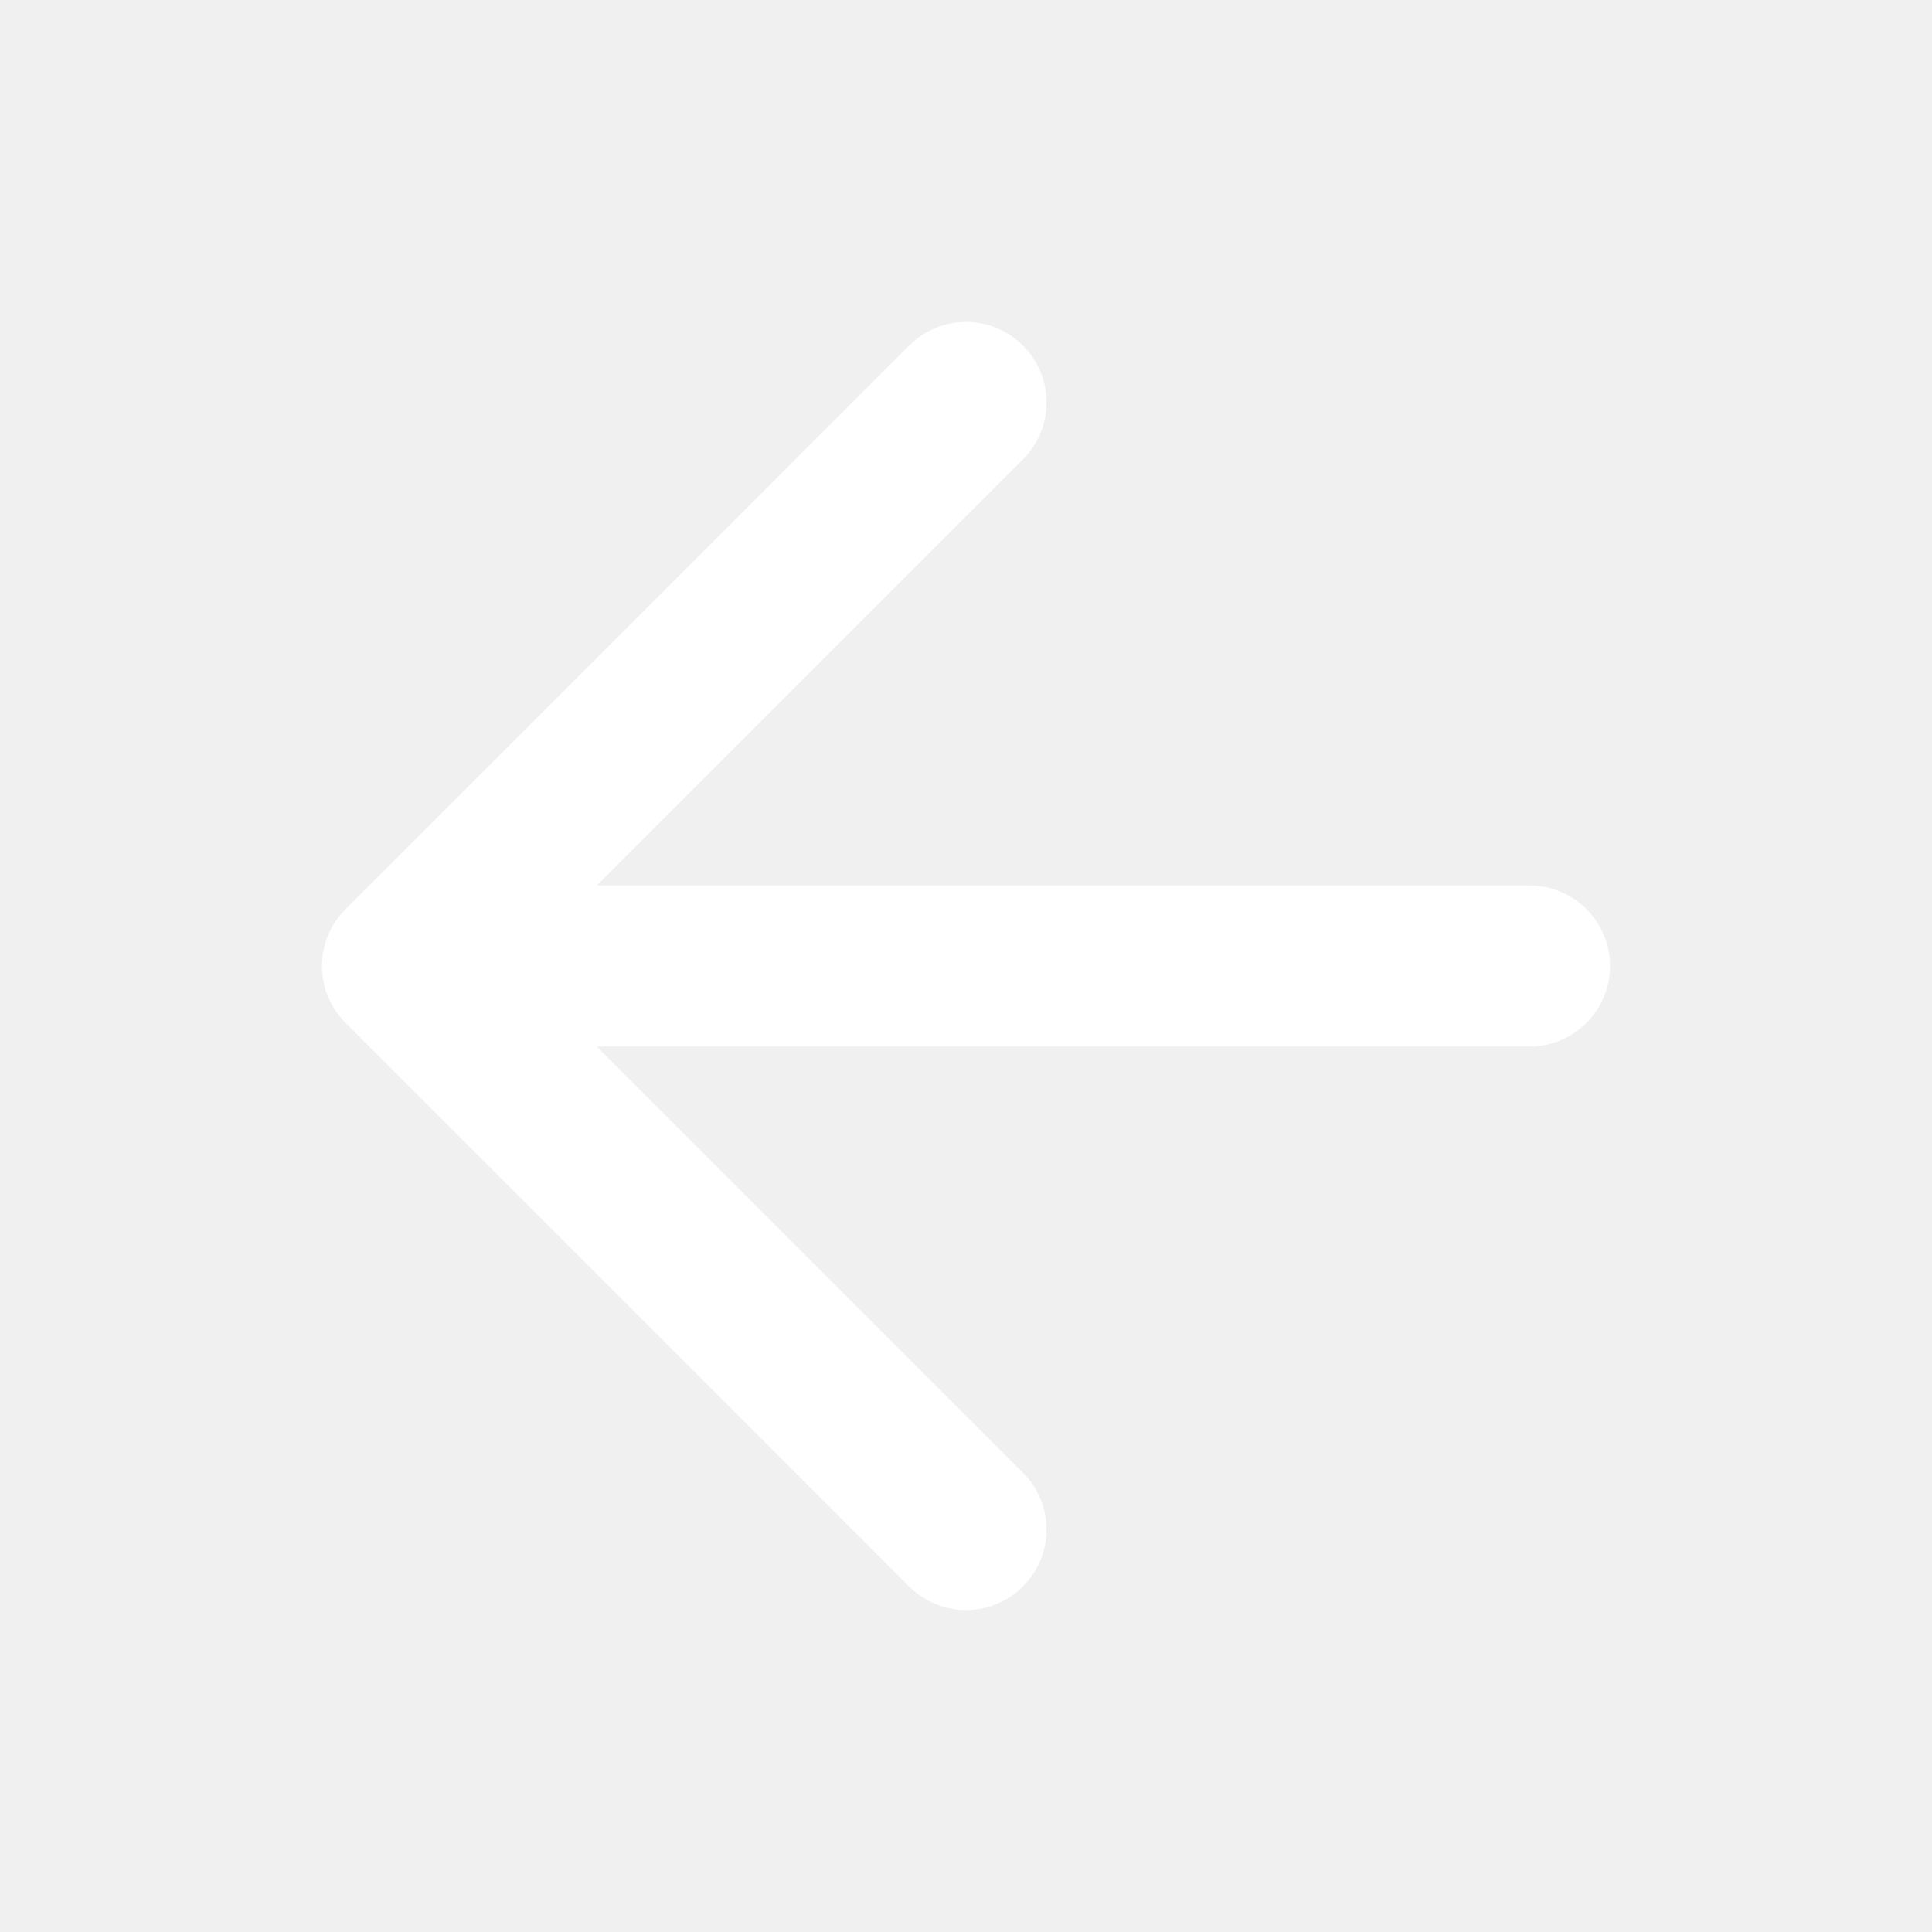
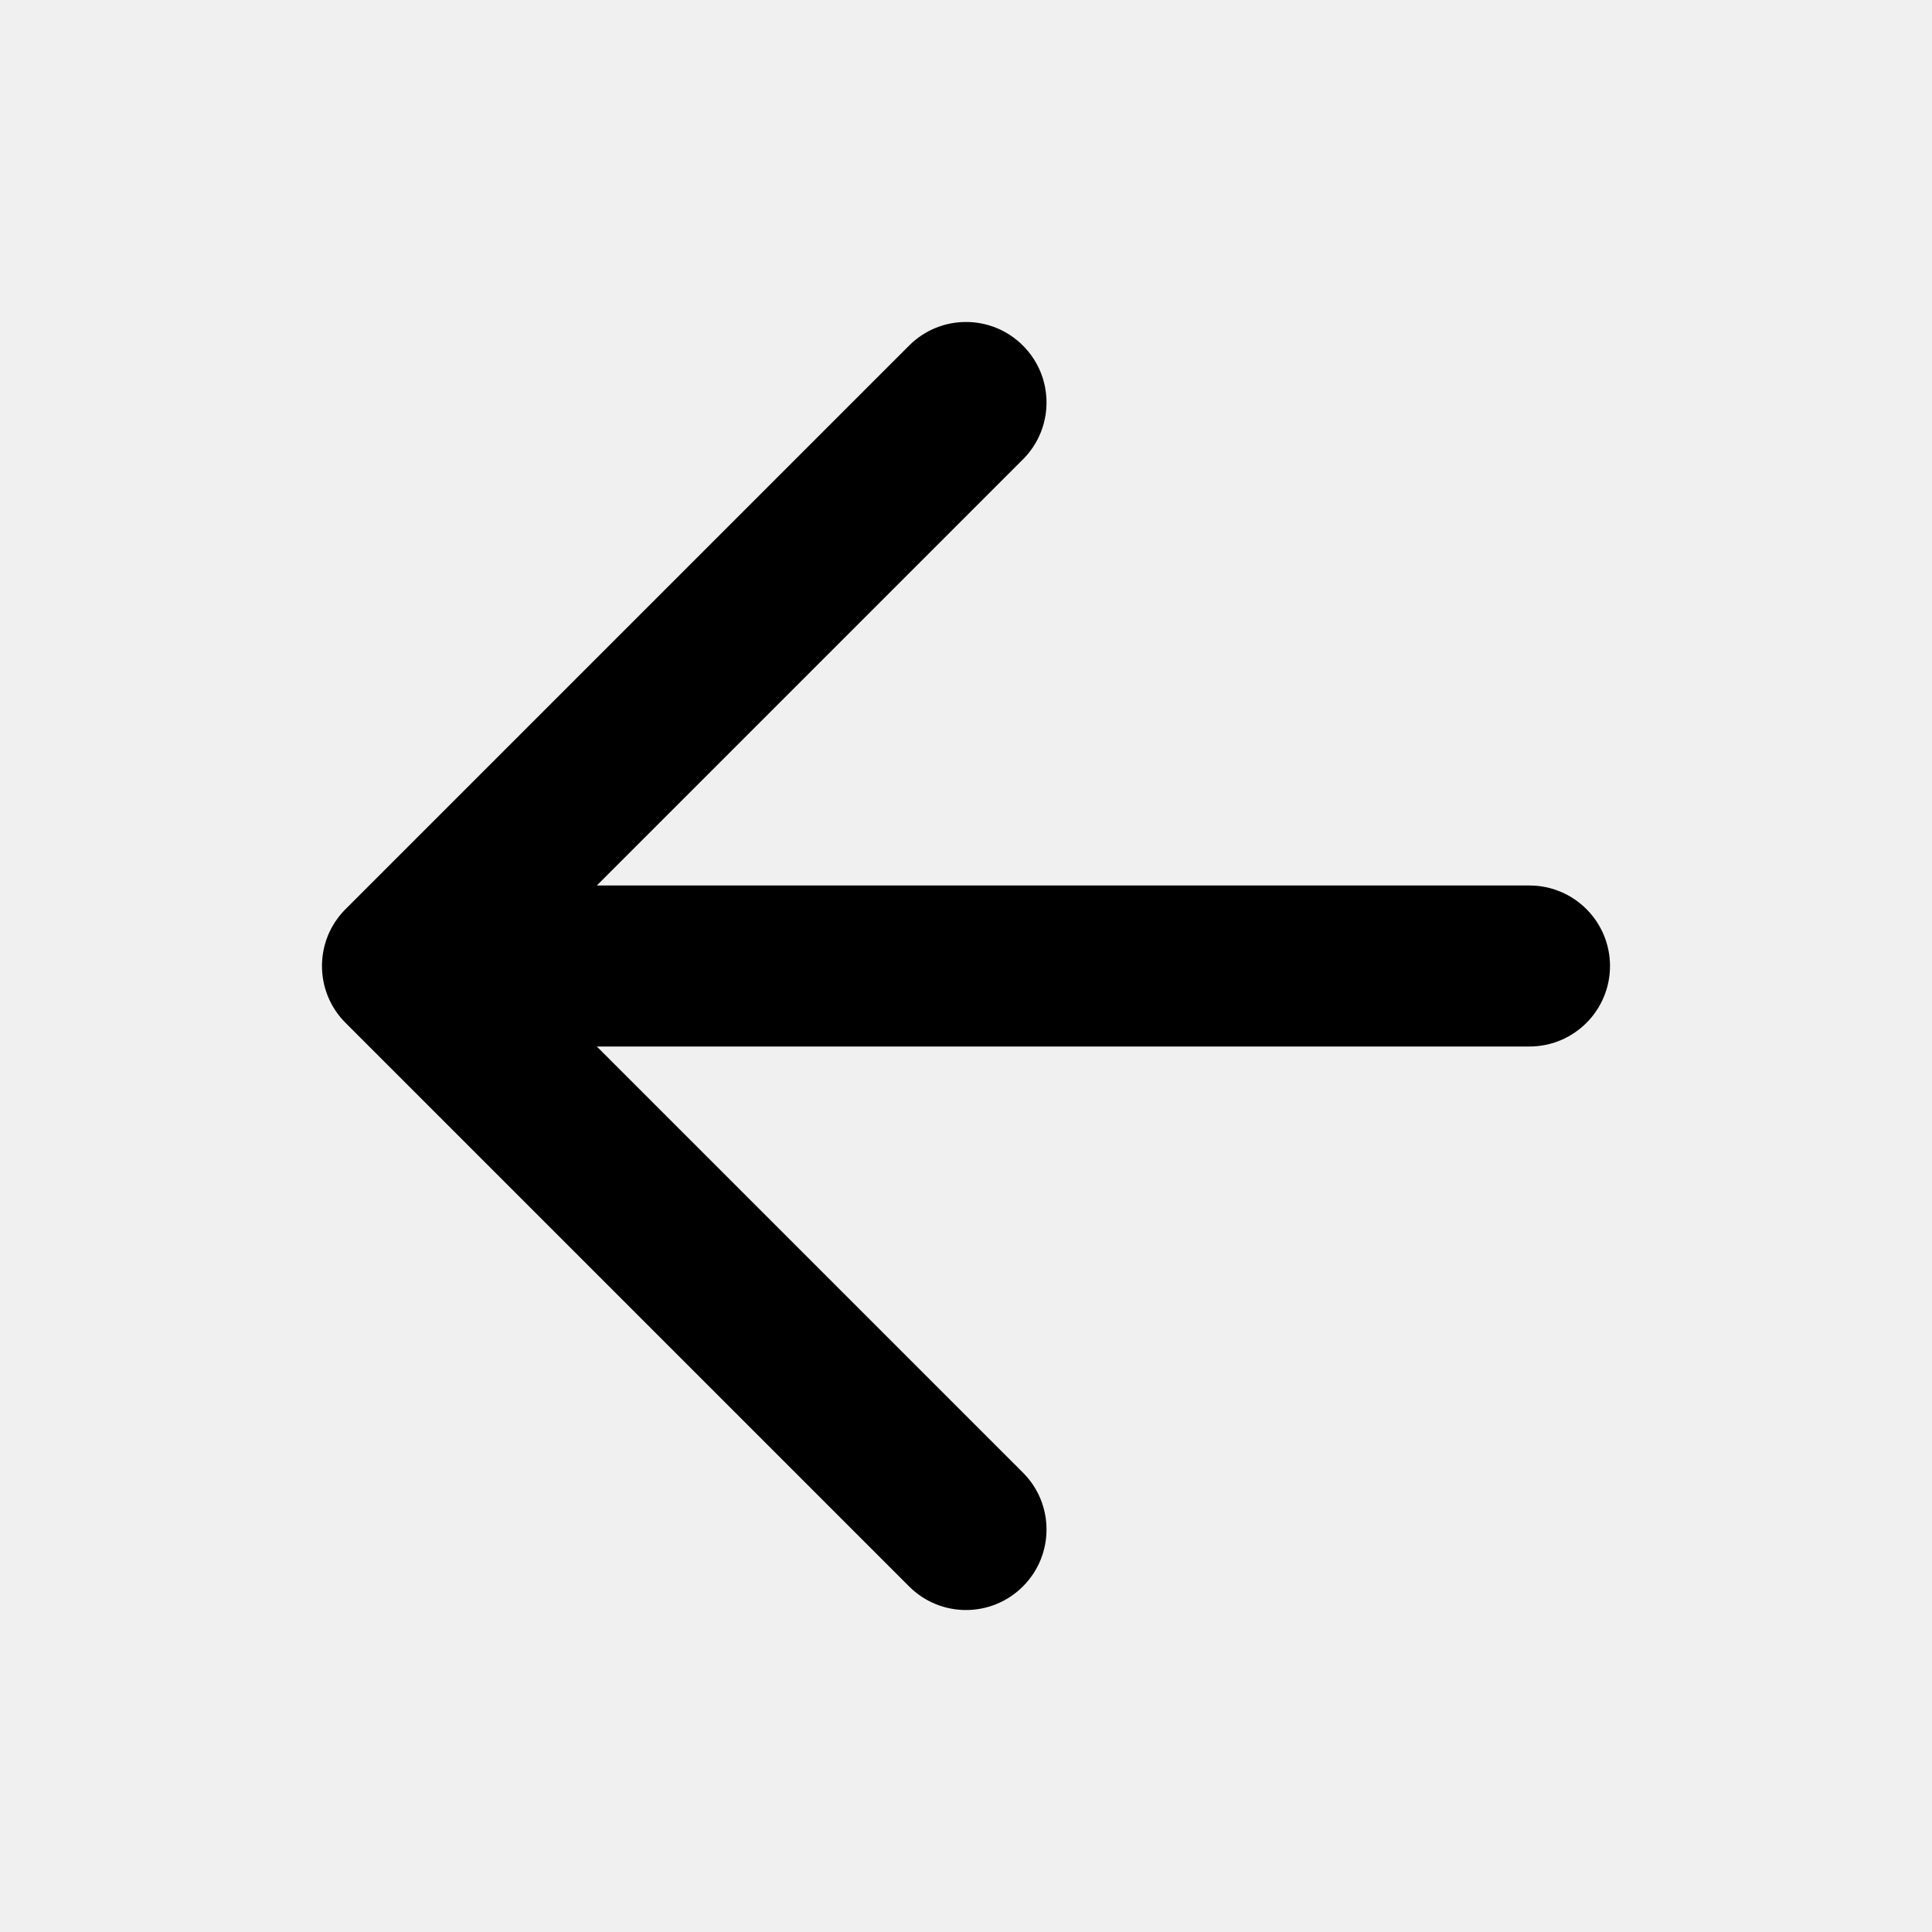
<svg xmlns="http://www.w3.org/2000/svg" width="24" height="24" viewBox="0 0 24 24" fill="none">
-   <path fill-rule="evenodd" clip-rule="evenodd" d="M20 12C20 12.552 19.552 13 19 13L7.414 13L12.707 18.293C13.098 18.683 13.098 19.317 12.707 19.707C12.317 20.098 11.683 20.098 11.293 19.707L4.293 12.707C3.902 12.317 3.902 11.683 4.293 11.293L11.293 4.293C11.683 3.902 12.317 3.902 12.707 4.293C13.098 4.683 13.098 5.317 12.707 5.707L7.414 11H19C19.552 11 20 11.448 20 12Z" fill="white" />
+   <path fill-rule="evenodd" clip-rule="evenodd" d="M20 12C20 12.552 19.552 13 19 13L7.414 13L12.707 18.293C13.098 18.683 13.098 19.317 12.707 19.707C12.317 20.098 11.683 20.098 11.293 19.707L4.293 12.707C3.902 12.317 3.902 11.683 4.293 11.293L11.293 4.293C11.683 3.902 12.317 3.902 12.707 4.293C13.098 4.683 13.098 5.317 12.707 5.707L7.414 11H19C19.552 11 20 11.448 20 12Z" fill="currentColor" />
</svg>
